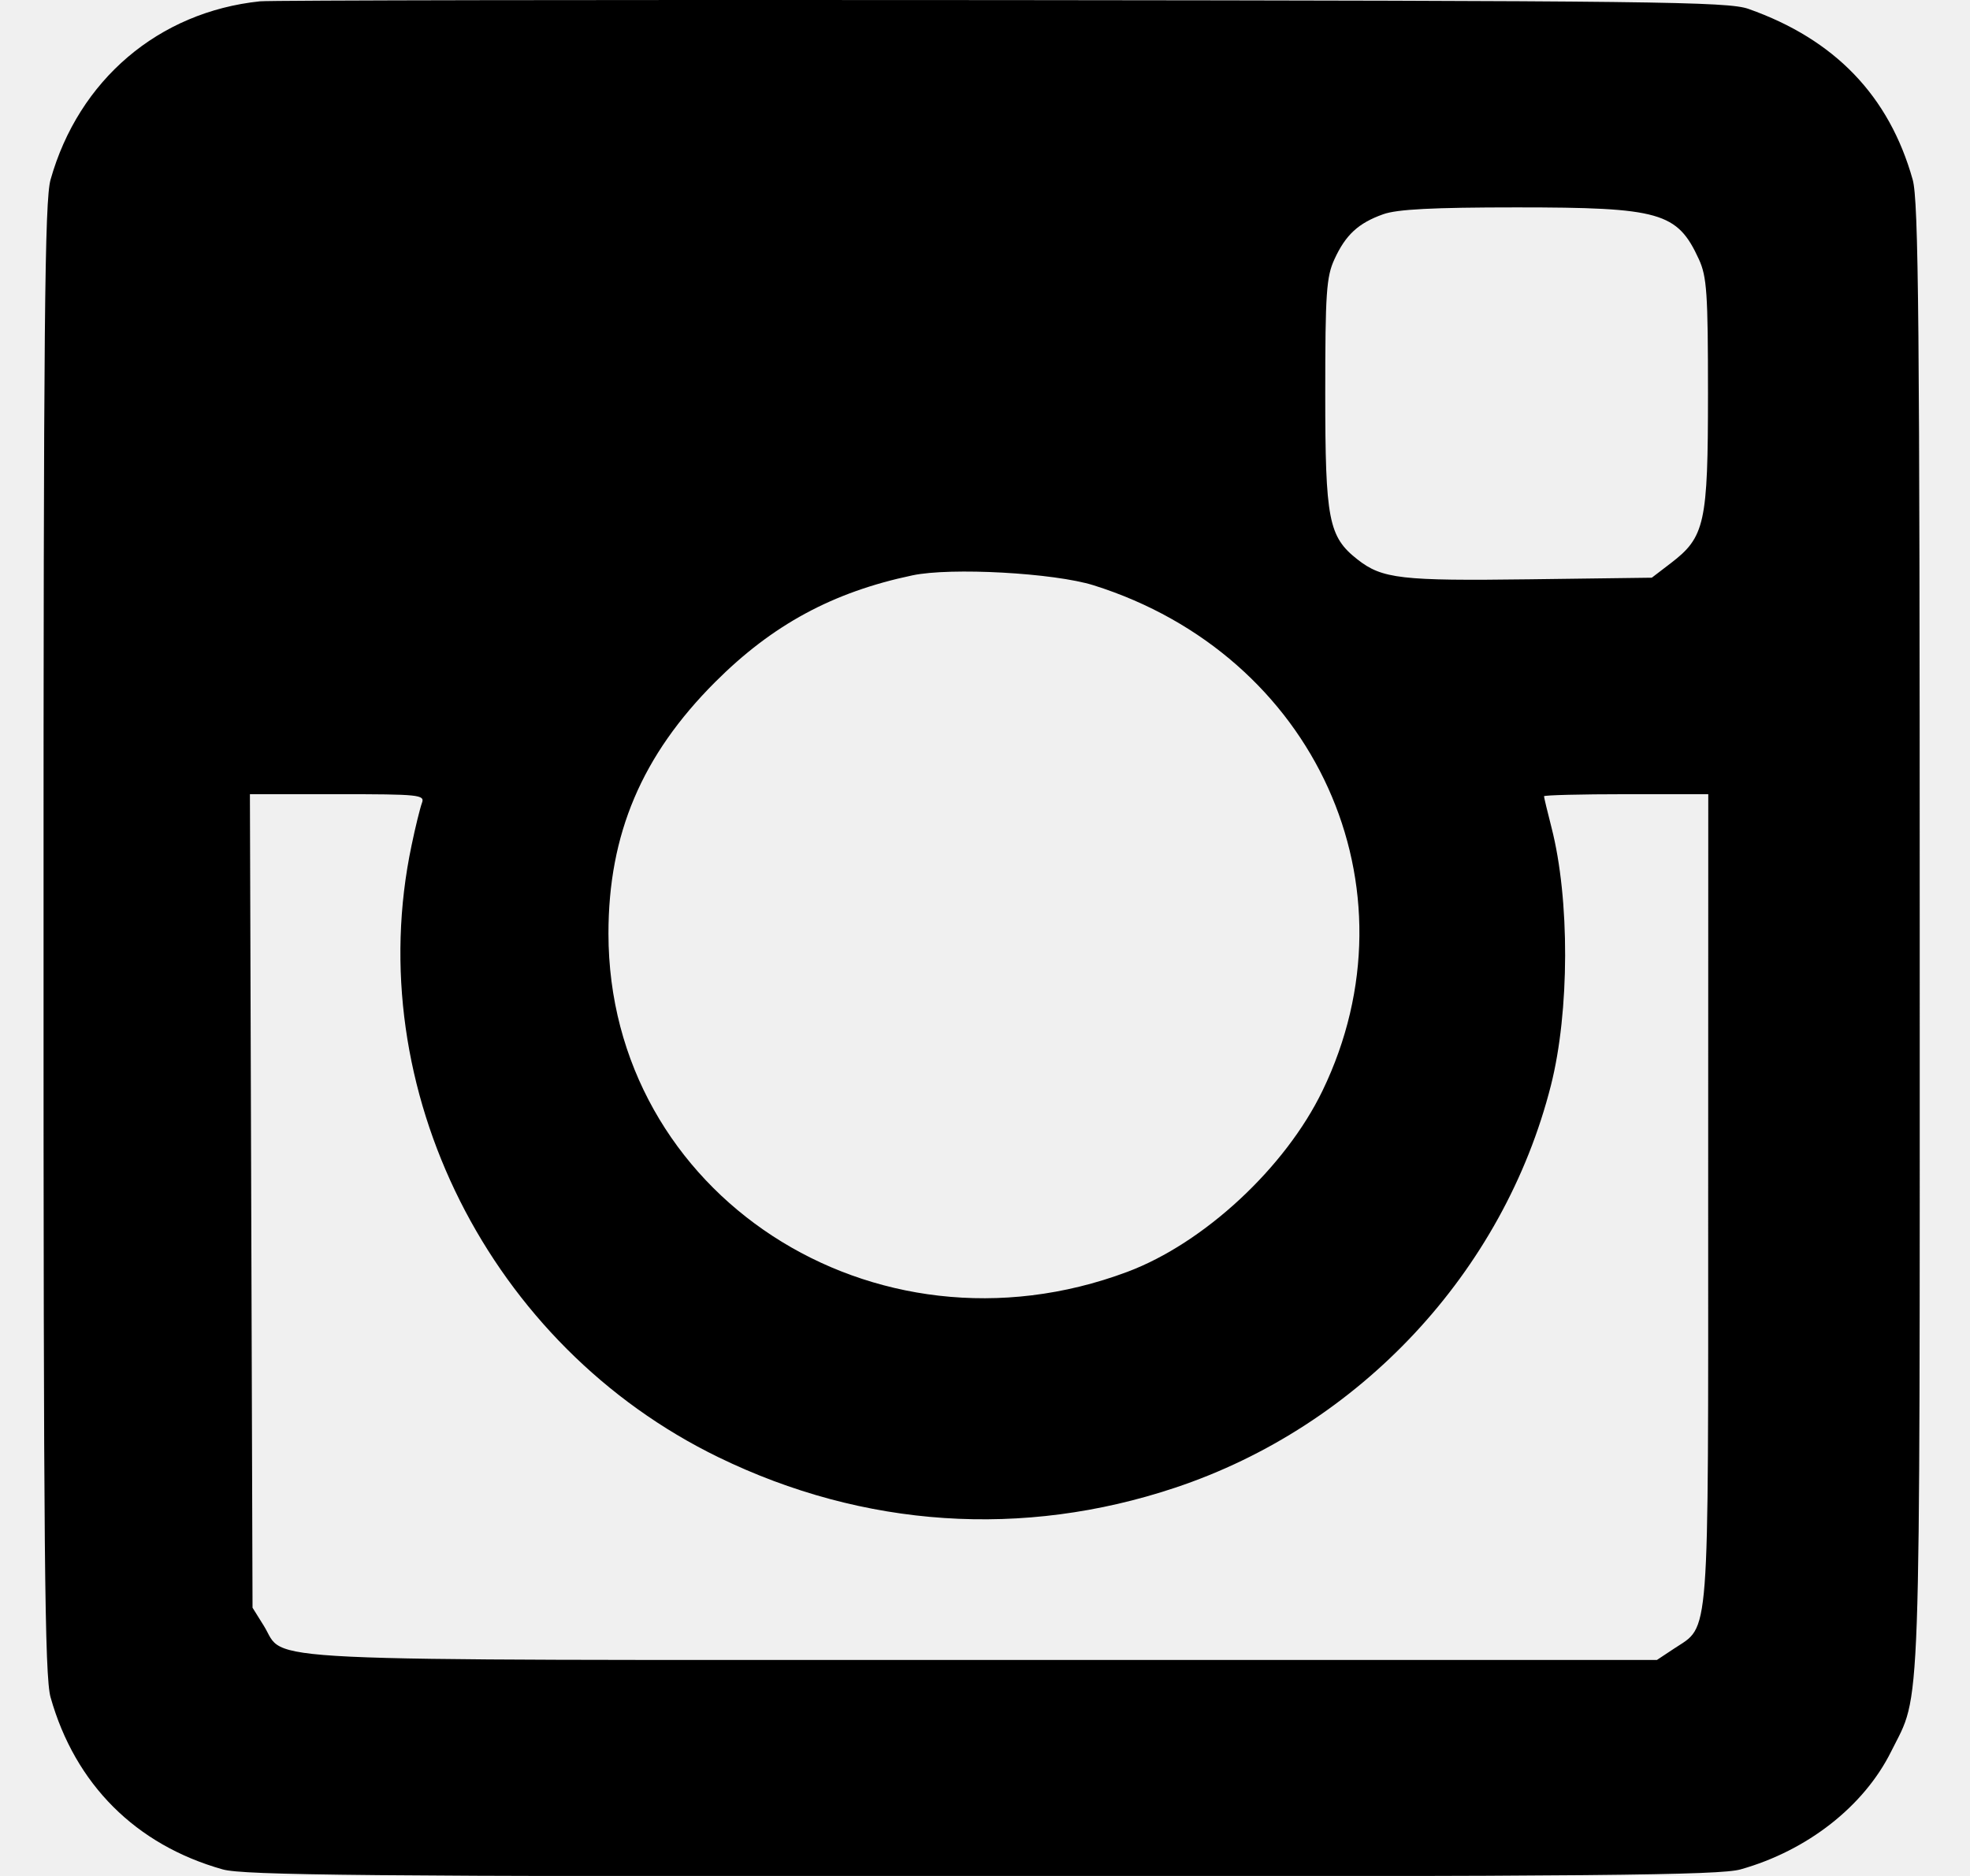
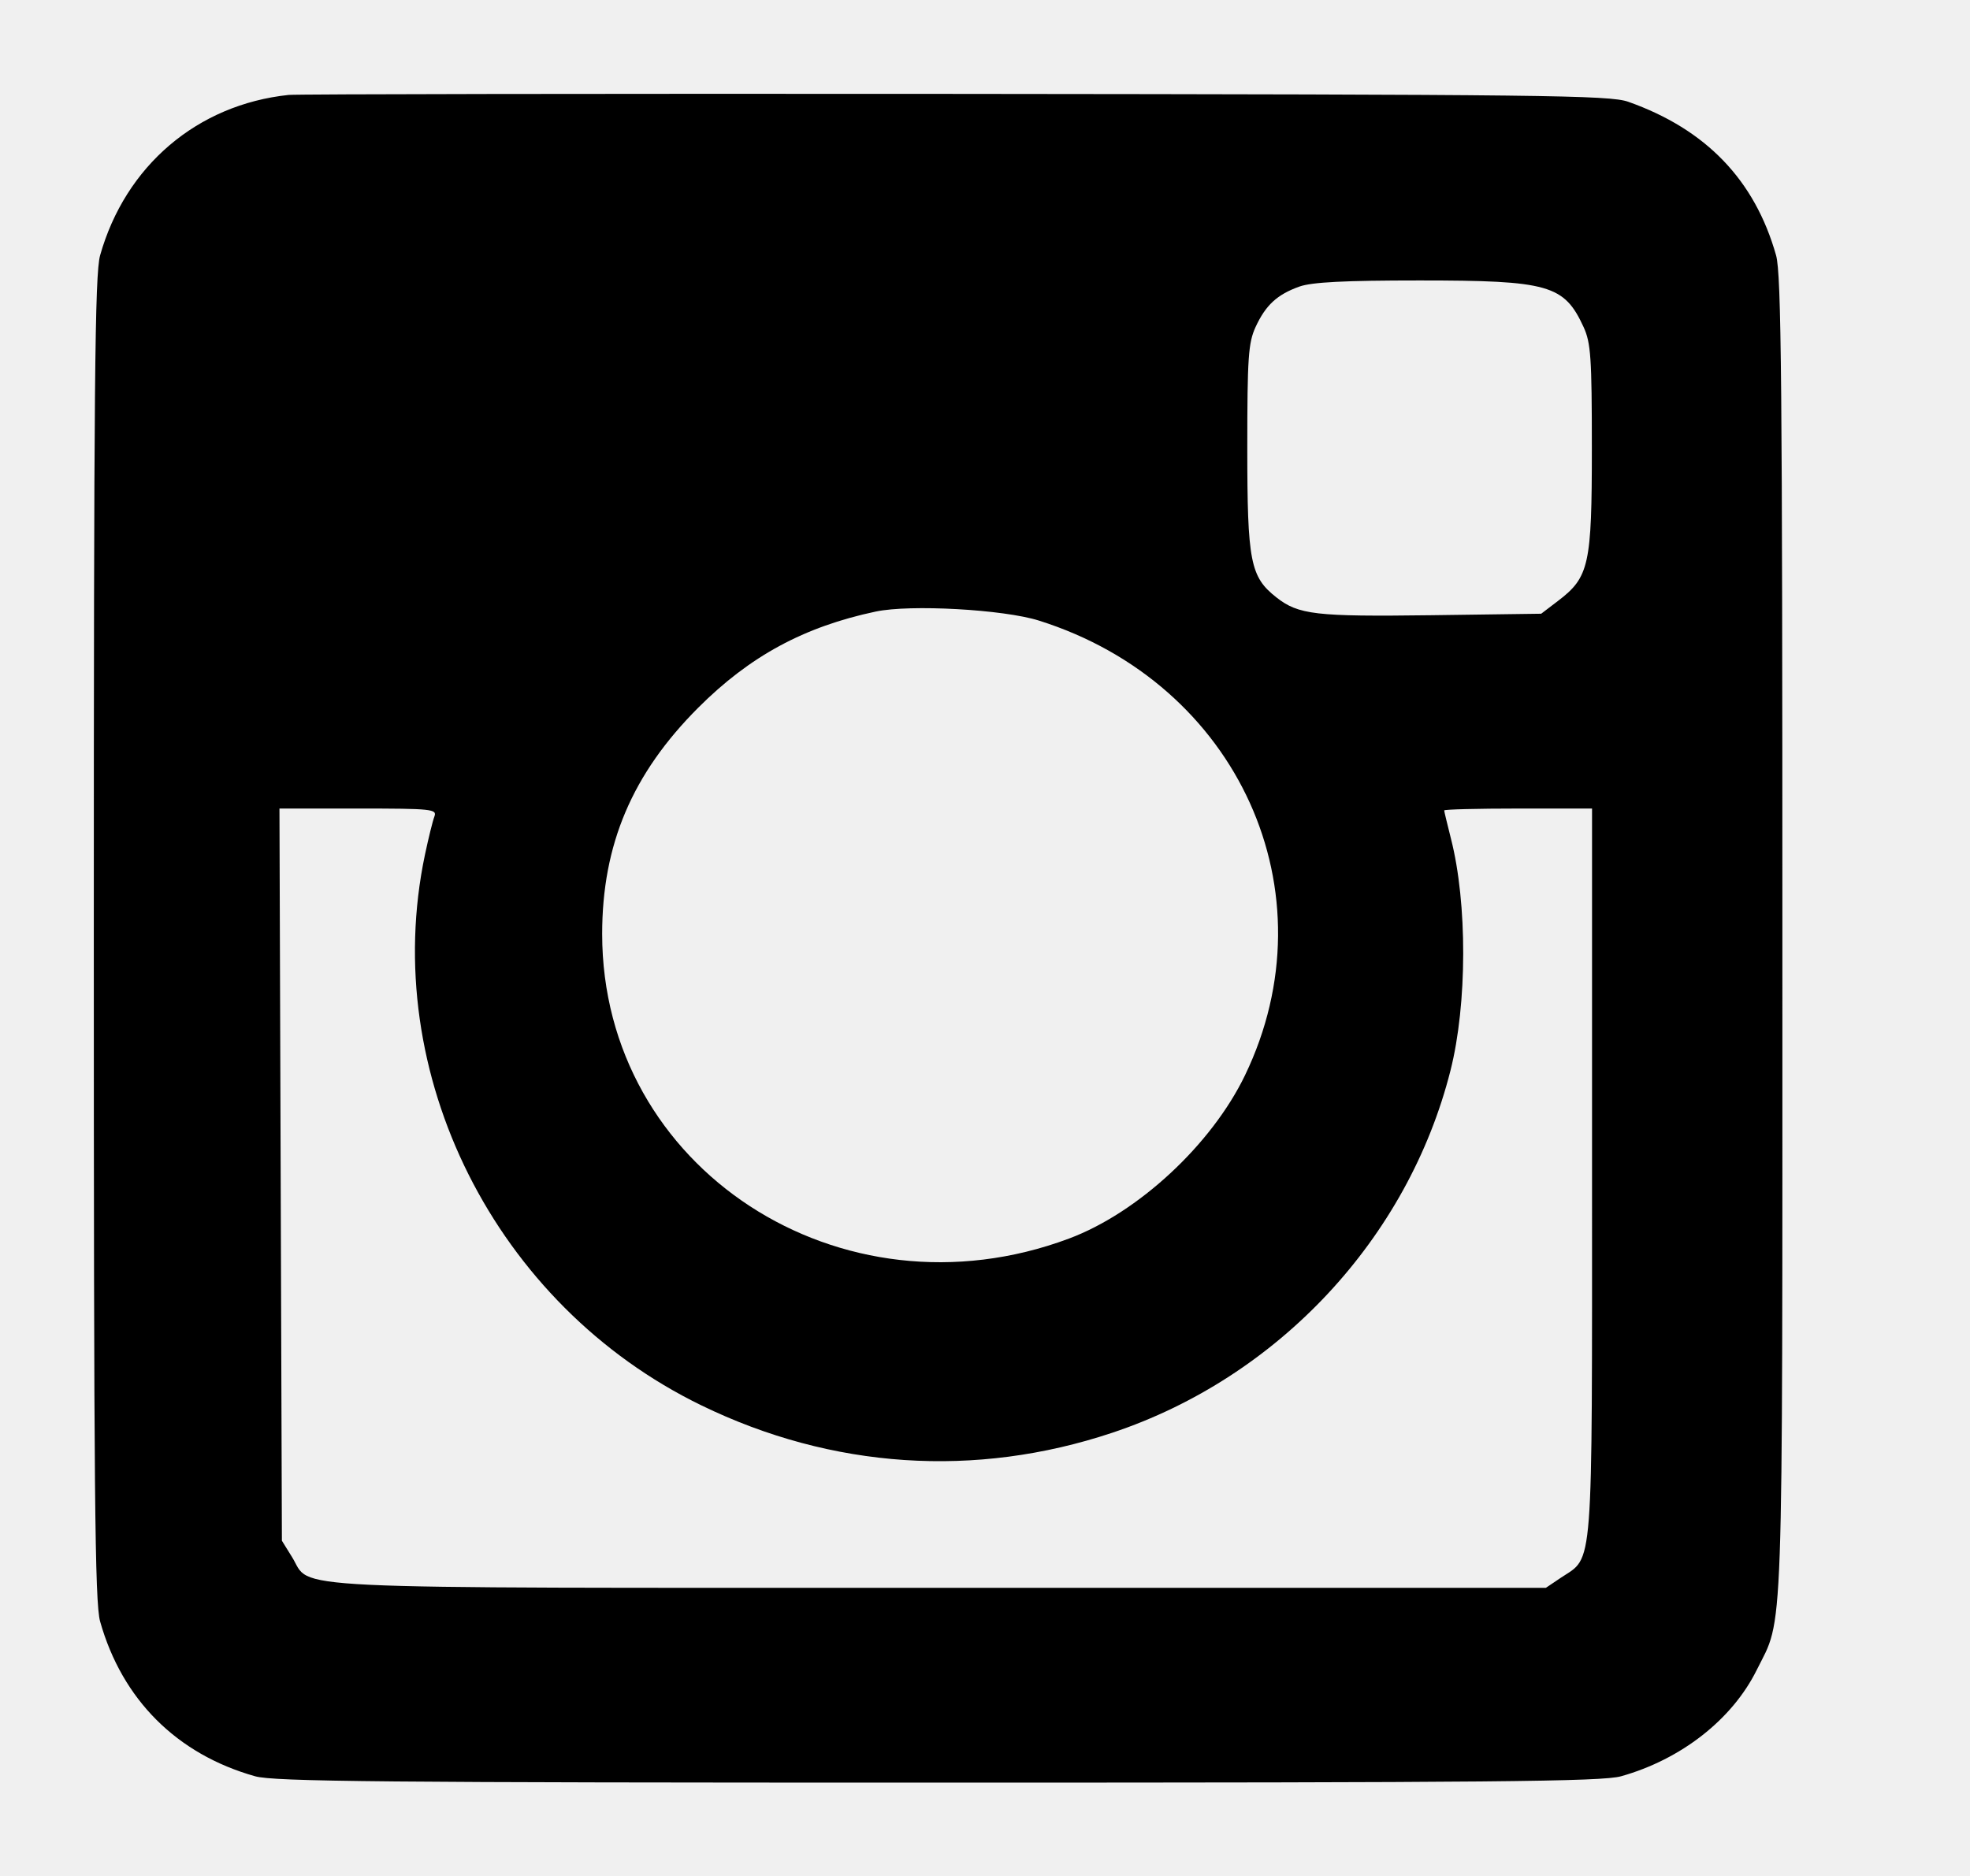
<svg xmlns="http://www.w3.org/2000/svg" width="21" height="20" viewBox="0 0 21 20" fill="none">
-   <g clip-path="url(#clip0)">
-     <path fill-rule="evenodd" clip-rule="evenodd" d="M18.639 0.095C19.559 0.42 20.138 1.022 20.389 1.915C20.452 2.138 20.464 3.435 20.464 10.005C20.464 18.535 20.482 18.023 20.159 18.674C19.869 19.257 19.266 19.73 18.554 19.93C18.332 19.993 17.035 20.005 10.464 20.005C3.894 20.005 2.597 19.993 2.374 19.93C1.447 19.669 0.8 19.022 0.539 18.095C0.476 17.873 0.464 16.576 0.464 10.005C0.464 3.435 0.476 2.138 0.539 1.915C0.839 0.852 1.69 0.127 2.772 0.014C2.874 0.003 6.431 -0.003 10.677 0.001C17.657 0.008 18.419 0.017 18.639 0.095ZM14.745 2.284C14.48 2.378 14.344 2.504 14.225 2.764C14.139 2.95 14.127 3.125 14.127 4.196C14.127 5.541 14.162 5.722 14.47 5.964C14.733 6.171 14.936 6.194 16.304 6.176L17.608 6.159L17.808 6.006C18.175 5.726 18.207 5.582 18.207 4.196C18.207 3.125 18.195 2.95 18.11 2.764C17.88 2.263 17.699 2.211 16.167 2.211C15.272 2.211 14.893 2.231 14.745 2.284ZM9.726 6.134C8.876 6.313 8.234 6.661 7.624 7.271C6.842 8.053 6.486 8.892 6.486 9.952C6.486 12.73 9.31 14.572 12.016 13.56C12.834 13.254 13.702 12.448 14.098 11.628C15.145 9.461 14.023 6.984 11.658 6.24C11.237 6.108 10.135 6.047 9.726 6.134ZM2.678 12.803L2.692 17.14L2.813 17.334C3.056 17.725 2.475 17.697 10.478 17.697H17.663L17.844 17.577C18.23 17.319 18.209 17.584 18.209 12.777L18.21 8.467H17.334C16.853 8.467 16.459 8.477 16.459 8.489C16.459 8.501 16.495 8.652 16.539 8.823C16.735 9.587 16.732 10.784 16.533 11.57C16.029 13.561 14.493 15.206 12.526 15.861C10.905 16.402 9.208 16.289 7.661 15.537C5.218 14.35 3.841 11.605 4.387 9.014C4.428 8.815 4.479 8.611 4.498 8.56C4.531 8.473 4.468 8.467 3.599 8.467H2.664L2.678 12.803Z" fill="black" />
-   </g>
-   <defs>
-     <clipPath id="clip0">
-       <rect width="20" height="20" fill="white" transform="translate(0.464355)" />
-     </clipPath>
-   </defs>
+   <path fill-rule="evenodd" clip-rule="evenodd" d="M17.357 1.085C18.185 1.378 18.706 1.919 18.933 2.723C18.989 2.924 19 4.091 19 10.005C19 17.682 19.016 17.221 18.725 17.807C18.464 18.332 17.921 18.757 17.281 18.937C17.081 18.994 15.913 19.005 10 19.005C4.086 19.005 2.919 18.994 2.719 18.937C1.885 18.702 1.302 18.12 1.067 17.286C1.011 17.085 1 15.918 1 10.005C1 4.091 1.011 2.924 1.067 2.723C1.337 1.767 2.103 1.115 3.077 1.012C3.169 1.003 6.37 0.998 10.191 1.001C16.473 1.007 17.159 1.015 17.357 1.085ZM13.852 3.055C13.614 3.14 13.492 3.253 13.384 3.487C13.307 3.655 13.296 3.812 13.296 4.777C13.296 5.987 13.328 6.15 13.605 6.368C13.841 6.554 14.024 6.575 15.256 6.559L16.429 6.543L16.61 6.405C16.94 6.153 16.969 6.023 16.969 4.777C16.969 3.812 16.958 3.655 16.881 3.487C16.674 3.037 16.511 2.99 15.133 2.99C14.327 2.99 13.986 3.008 13.852 3.055ZM9.335 6.52C8.571 6.682 7.993 6.995 7.444 7.544C6.74 8.248 6.419 9.003 6.419 9.957C6.419 12.457 8.961 14.115 11.397 13.204C12.133 12.928 12.914 12.204 13.271 11.465C14.212 9.515 13.202 7.285 11.074 6.616C10.696 6.497 9.703 6.442 9.335 6.52ZM2.992 12.523L3.005 16.426L3.113 16.6C3.332 16.952 2.81 16.928 10.012 16.928H16.479L16.641 16.819C16.989 16.587 16.971 16.825 16.971 12.499L16.971 8.62H16.183C15.75 8.62 15.395 8.629 15.395 8.64C15.395 8.651 15.428 8.786 15.467 8.941C15.643 9.629 15.641 10.706 15.462 11.413C15.009 13.204 13.626 14.685 11.856 15.275C10.396 15.762 8.869 15.66 7.477 14.983C5.279 13.915 4.039 11.445 4.53 9.112C4.568 8.933 4.613 8.75 4.631 8.704C4.66 8.626 4.603 8.62 3.821 8.62H2.979L2.992 12.523Z" fill="black" />
</svg>
